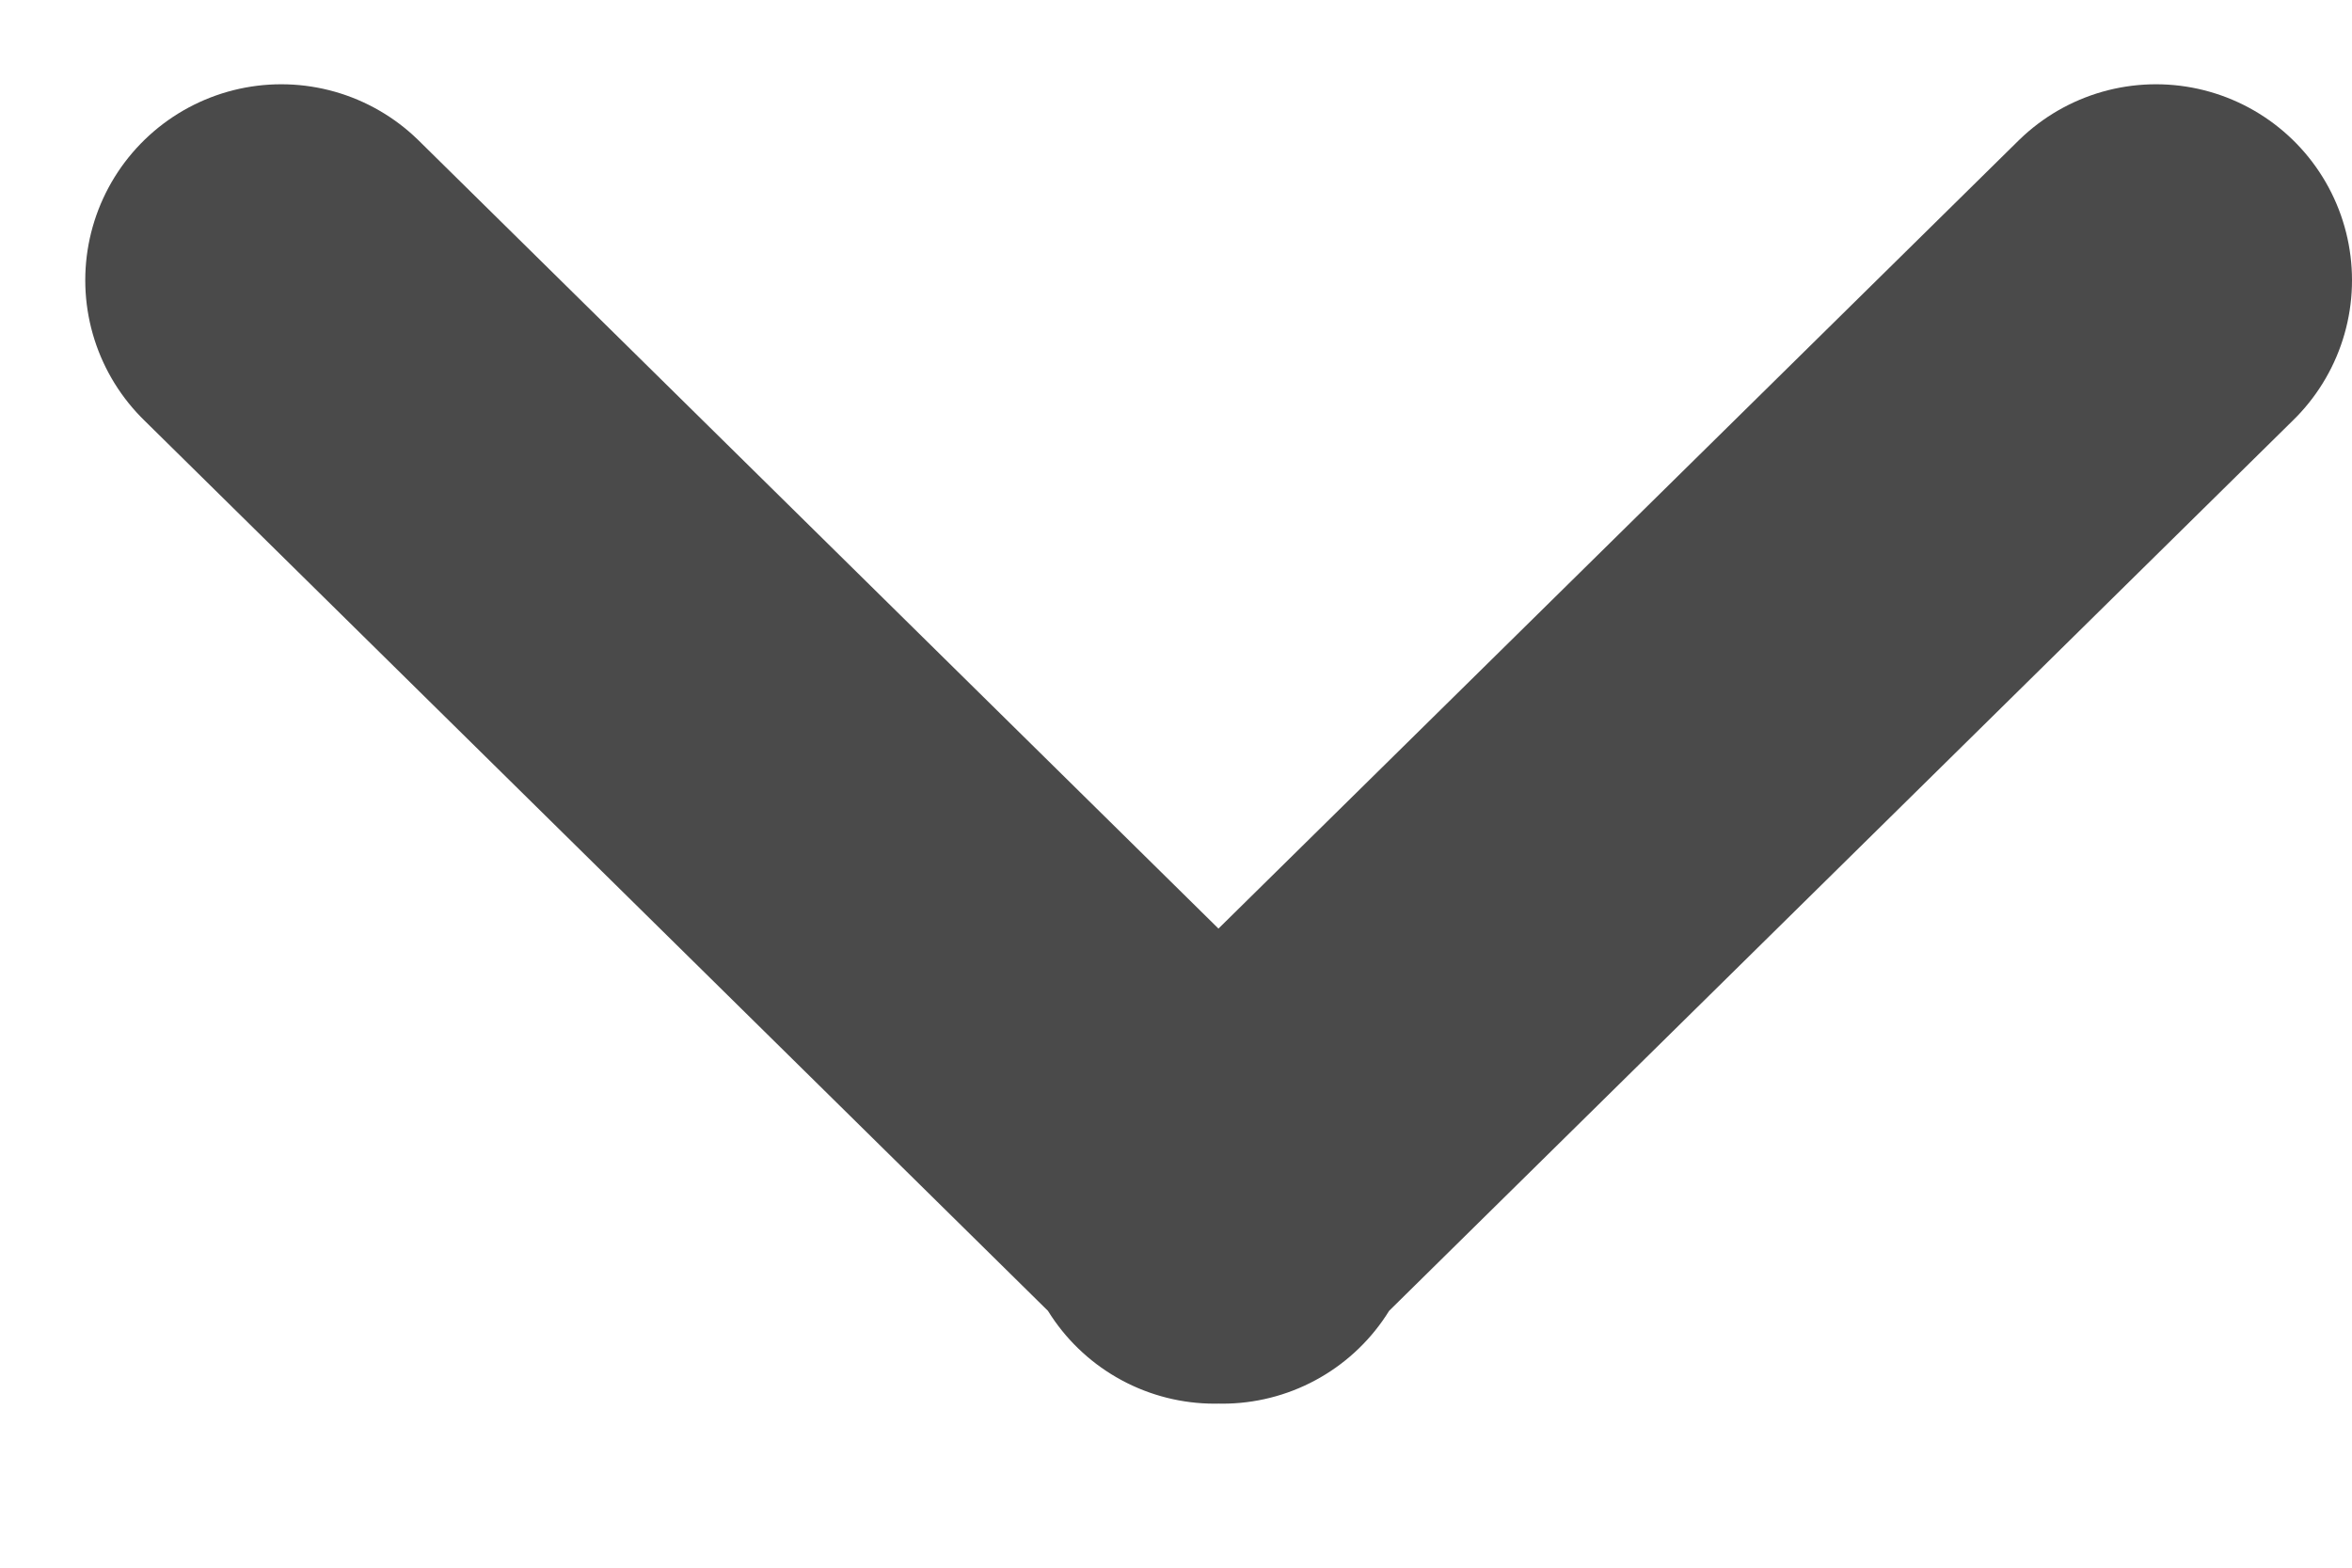
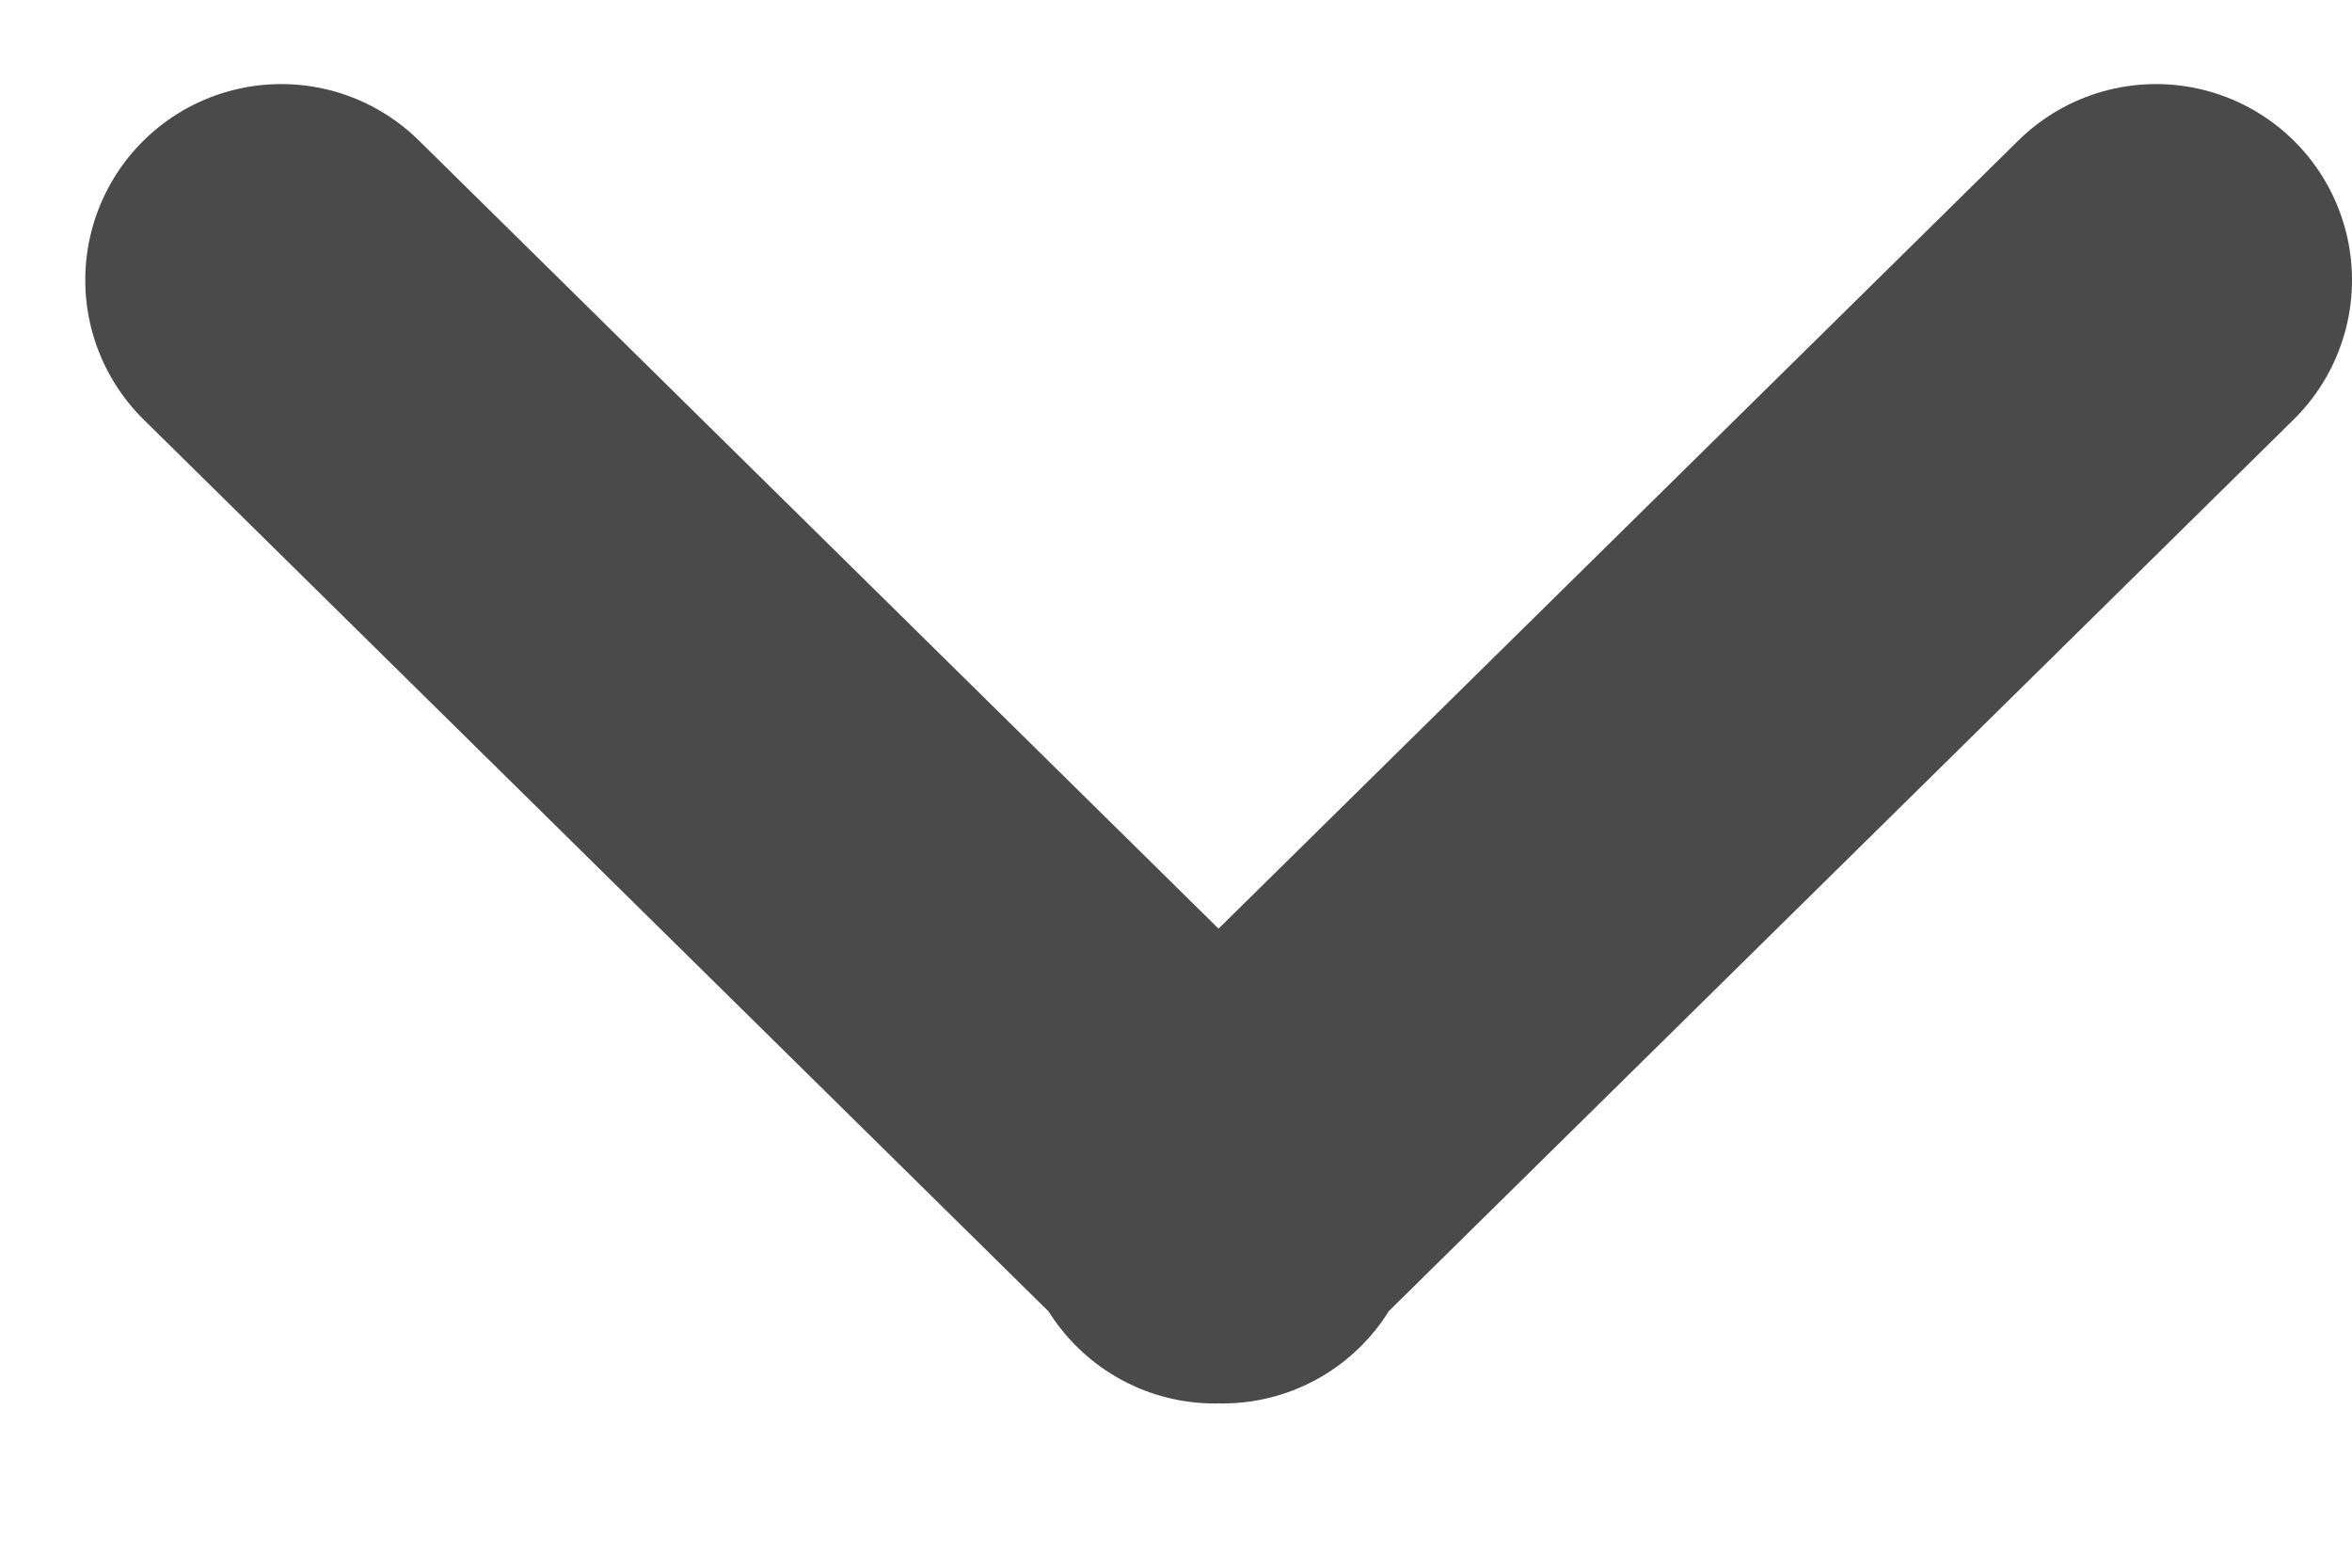
- <svg xmlns="http://www.w3.org/2000/svg" width="12" height="8" viewBox="0 0 12 8">
-   <path d="M6.217 6.143L1.435 1.43l4.782 4.713L11 1.43 6.217 6.142zm0 0l.02.02-.02-.02-.02.02.02-.02z" stroke="#4A4A4A" stroke-width="2" stroke-linecap="round" stroke-linejoin="round" fill="none" fill-rule="evenodd" />
+ <svg xmlns="http://www.w3.org/2000/svg" width="12px" height="8px" viewBox="0 0 12 8" version="1.1">
+   <defs />
+   <g id="Page-1" stroke="none" stroke-width="1" fill="none" fill-rule="evenodd">
+     <path d="M6.217,6.143 L1.435,1.429 L6.217,6.143 L11,1.429 L6.217,6.143 Z M6.217,6.143 L6.237,6.162 L6.217,6.143 L6.198,6.162 L6.217,6.143 Z" id="dropdown-icon" stroke="#4A4A4A" stroke-width="2" stroke-linecap="round" stroke-linejoin="round" />
+   </g>
</svg>
